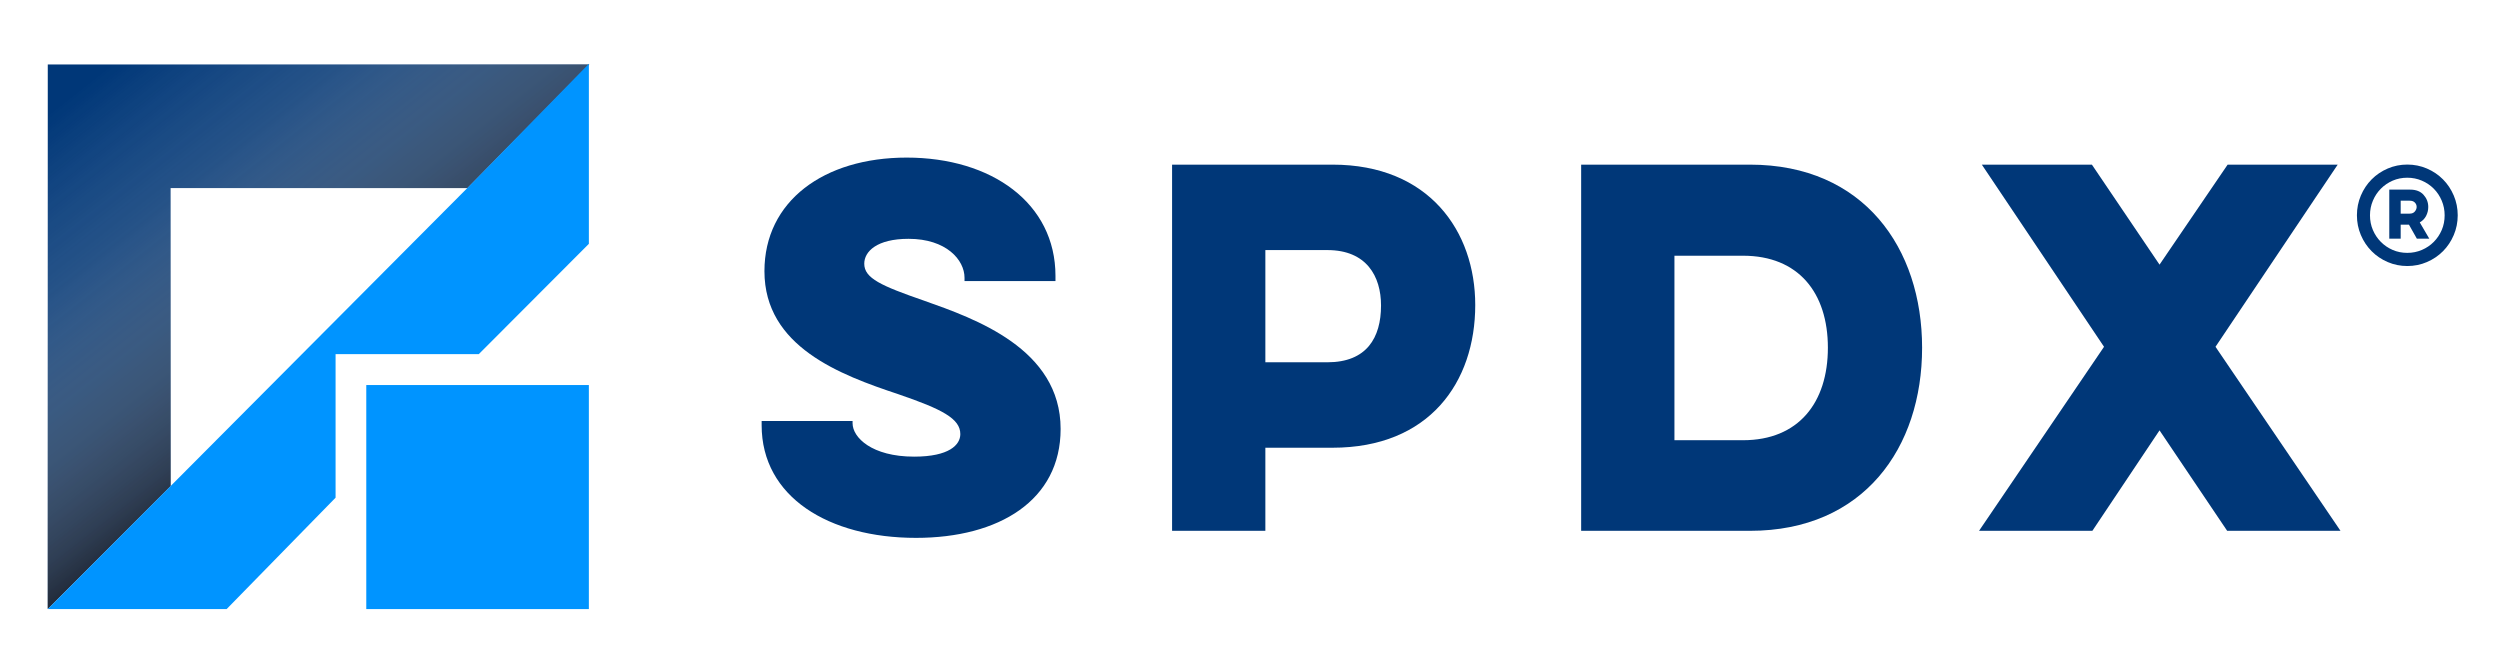
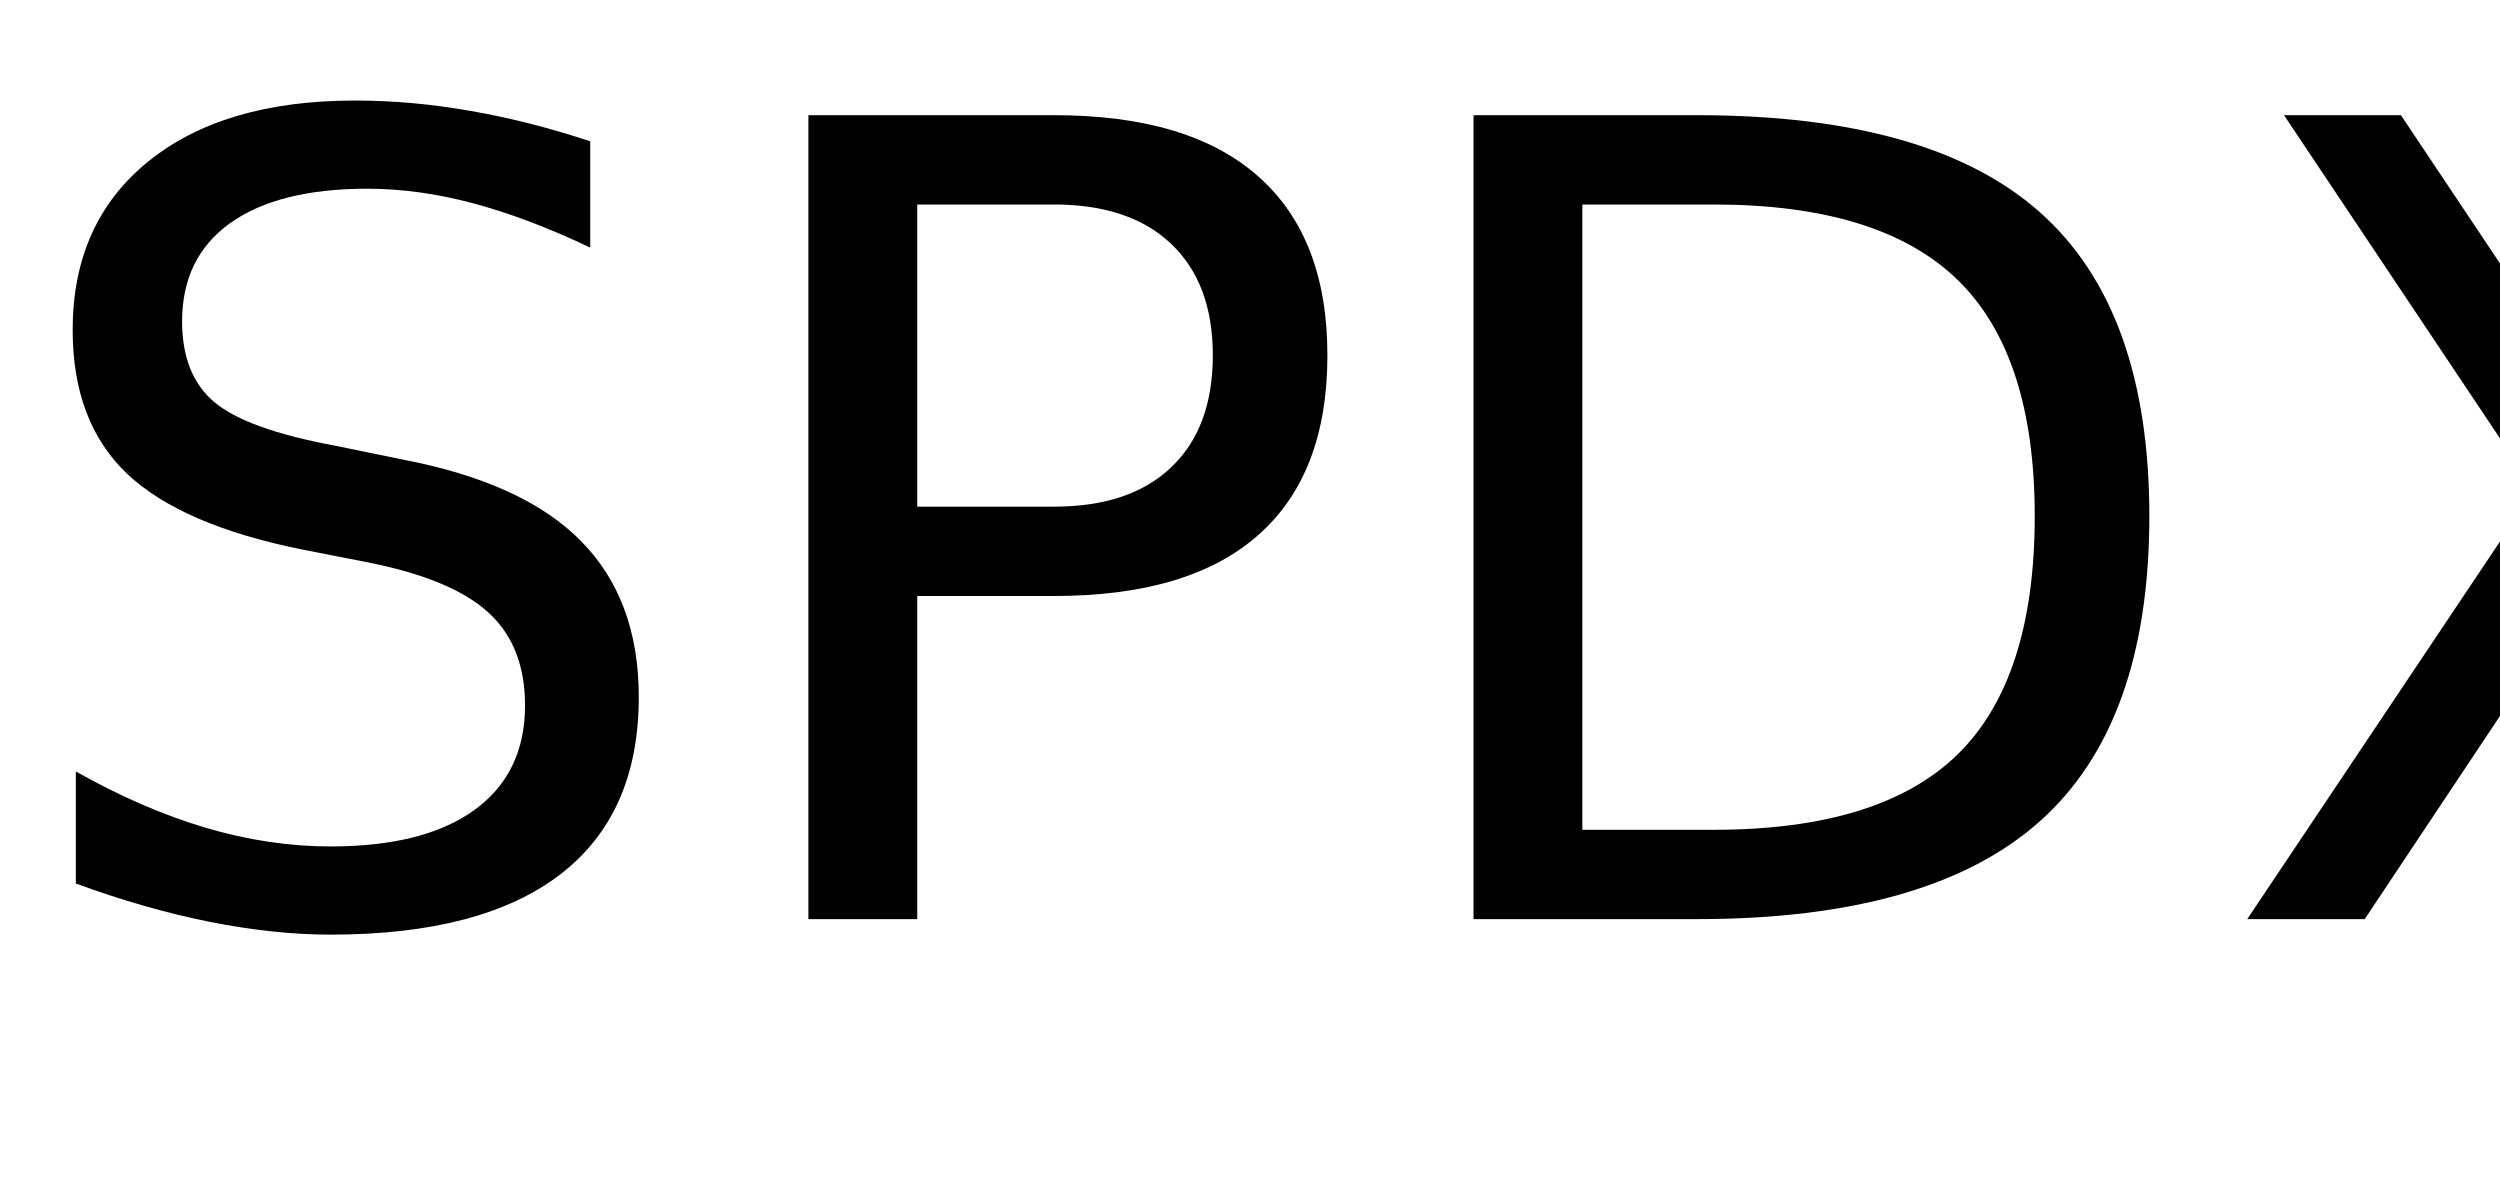
- <svg xmlns="http://www.w3.org/2000/svg" fill="none" viewBox="0 0 195 52">
-   <path d="m66.501 32.835v0.183c0 1.099 1.492 2.6 4.802 2.6 2.728 0 3.602-0.915 3.602-1.758 0-1.208-1.419-1.941-4.838-3.113-4.511-1.501-10.441-3.698-10.441-9.594 0-5.456 4.62-8.861 11.096-8.861 6.621 0 11.605 3.552 11.605 9.228v0.403h-7.094v-0.256c0-1.392-1.419-3.039-4.365-3.039-2.474 0-3.456 0.989-3.456 1.941 0 1.135 1.31 1.721 4.693 2.893 3.929 1.391 10.623 3.735 10.623 9.997 0 5.566-4.802 8.495-11.278 8.495-6.803 0-12.042-3.186-12.042-8.788v-0.33l7.094 1e-4z" fill="#003778" />
-   <path d="m91.422 12.842h12.515c7.531 0 11.132 5.2 11.132 10.949 0 6.042-3.601 11.132-11.132 11.132h-5.239v6.481h-7.276v-28.562zm7.276 6.664v8.752h4.839c3.056 0 4.183-1.904 4.183-4.431 0-2.27-1.127-4.321-4.183-4.321h-4.839z" fill="#003778" />
-   <path d="m123.33 12.842h13.169c8.877 0 13.425 6.518 13.425 14.281 0 7.8-4.548 14.281-13.425 14.281h-13.169v-28.562zm7.276 7.104v14.391h5.348c4.329 0 6.621-2.929 6.621-7.214 0-4.284-2.292-7.177-6.621-7.177h-5.348z" fill="#003778" />
-   <path d="m182.34 12.842-9.531 14.208 9.75 14.354h-8.84l-5.276-7.836-5.238 7.836h-8.84l9.749-14.354-9.531-14.208h8.585l5.275 7.8 5.312-7.8h8.585z" fill="#003778" />
-   <path d="m13.304 14.668h23.146l9.518-9.641h-42.242v42.47l9.579-9.581v-23.248z" fill="#003778" />
-   <path d="m13.304 14.668h23.146l9.518-9.641h-42.242v42.47l9.579-9.581v-23.248z" fill="url(#a)" opacity=".8" />
-   <path d="m36.45 14.668-23.146 23.248-9.579 9.592h13.953l8.497-8.689v-11.196h11.17l8.587-8.605v-14.041l-9.482 9.691z" fill="#0094FF" />
-   <path d="m28.57 30.033v17.475h17.361v-17.475h-17.361z" fill="#0094FF" />
-   <path d="m183.84 16.793c0-0.543 0.102-1.055 0.307-1.539 0.205-0.483 0.486-0.904 0.842-1.262 0.355-0.358 0.773-0.64 1.253-0.847 0.48-0.206 0.989-0.309 1.529-0.309 0.539 0 1.048 0.103 1.528 0.309 0.48 0.206 0.898 0.488 1.254 0.847 0.356 0.358 0.636 0.779 0.841 1.262 0.205 0.483 0.308 0.996 0.308 1.539 0 0.543-0.103 1.056-0.308 1.539-0.205 0.483-0.485 0.904-0.841 1.262-0.356 0.358-0.774 0.641-1.254 0.847-0.48 0.206-0.989 0.309-1.528 0.309-0.54 0-1.049-0.103-1.529-0.309-0.48-0.206-0.898-0.488-1.253-0.847-0.356-0.358-0.637-0.779-0.842-1.262-0.205-0.483-0.307-0.996-0.307-1.539zm1.019 0c0 0.413 0.075 0.795 0.227 1.148 0.15 0.353 0.358 0.662 0.622 0.928 0.264 0.266 0.572 0.475 0.922 0.627 0.351 0.152 0.731 0.228 1.141 0.228 0.398 0 0.776-0.076 1.132-0.228s0.666-0.361 0.93-0.627c0.264-0.266 0.472-0.575 0.623-0.928 0.151-0.352 0.226-0.735 0.226-1.148 0-0.402-0.075-0.781-0.226-1.14s-0.359-0.67-0.623-0.936c-0.264-0.266-0.574-0.475-0.93-0.627-0.356-0.152-0.734-0.228-1.132-0.228-0.41 0-0.79 0.076-1.141 0.228-0.35 0.152-0.658 0.361-0.922 0.627-0.264 0.266-0.472 0.578-0.622 0.936-0.152 0.358-0.227 0.738-0.227 1.14zm3.656 1.824-0.615-1.091h-0.647v1.091h-0.889v-3.826h1.633c0.453 0 0.801 0.136 1.043 0.407 0.243 0.272 0.364 0.586 0.364 0.944 0 0.25-0.056 0.483-0.169 0.7-0.114 0.217-0.278 0.385-0.494 0.505l0.744 1.27h-0.97zm-1.262-2.963v1.01h0.696c0.183 0 0.32-0.057 0.412-0.171s0.138-0.231 0.138-0.35c0-0.13-0.046-0.244-0.138-0.342-0.092-0.098-0.229-0.147-0.412-0.147h-0.696z" fill="#003778" />
+ <svg xmlns="http://www.w3.org/2000/svg" xmlns:xlink="http://www.w3.org/1999/xlink" width="136" height="65" viewBox="0 0 136 65">
  <defs>
-     <linearGradient id="a" x1="8.486" x2="27.703" y1="5.208" y2="29.618" gradientUnits="userSpaceOnUse">
-       <stop stop-color="#fff" stop-opacity="0" offset="0" />
-       <stop stop-color="#CDCCCC" stop-opacity=".227" offset=".349" />
-       <stop stop-color="#454142" stop-opacity=".847" offset=".889" />
-       <stop stop-color="#231F20" offset="1" />
-     </linearGradient>
+     <g>
+       <g id="glyph-0-0">
+         <path d="M 32.109 -42.312 L 32.109 -36.531 C 29.859 -37.602 27.738 -38.406 25.75 -38.938 C 23.758 -39.469 21.836 -39.734 19.984 -39.734 C 16.754 -39.734 14.266 -39.109 12.516 -37.859 C 10.773 -36.609 9.906 -34.828 9.906 -32.516 C 9.906 -30.586 10.484 -29.129 11.641 -28.141 C 12.805 -27.148 15.008 -26.352 18.25 -25.75 L 21.828 -25.016 C 26.242 -24.18 29.5 -22.703 31.594 -20.578 C 33.695 -18.461 34.75 -15.629 34.75 -12.078 C 34.75 -7.836 33.328 -4.625 30.484 -2.438 C 27.641 -0.25 23.473 0.844 17.984 0.844 C 15.922 0.844 13.719 0.609 11.375 0.141 C 9.039 -0.328 6.625 -1.02 4.125 -1.938 L 4.125 -8.031 C 6.531 -6.676 8.883 -5.656 11.188 -4.969 C 13.5 -4.289 15.766 -3.953 17.984 -3.953 C 21.367 -3.953 23.977 -4.613 25.812 -5.938 C 27.645 -7.27 28.562 -9.164 28.562 -11.625 C 28.562 -13.781 27.898 -15.461 26.578 -16.672 C 25.266 -17.879 23.102 -18.785 20.094 -19.391 L 16.5 -20.094 C 12.082 -20.977 8.883 -22.359 6.906 -24.234 C 4.938 -26.109 3.953 -28.711 3.953 -32.047 C 3.953 -35.922 5.312 -38.969 8.031 -41.188 C 10.758 -43.414 14.52 -44.531 19.312 -44.531 C 21.363 -44.531 23.453 -44.344 25.578 -43.969 C 27.703 -43.602 29.879 -43.051 32.109 -42.312 Z M 32.109 -42.312 " />
+       </g>
+       <g id="glyph-0-1">
+         <path d="M 11.812 -38.875 L 11.812 -22.438 L 19.25 -22.438 C 22 -22.438 24.125 -23.148 25.625 -24.578 C 27.133 -26.004 27.891 -28.035 27.891 -30.672 C 27.891 -33.285 27.133 -35.305 25.625 -36.734 C 24.125 -38.16 22 -38.875 19.25 -38.875 Z M 5.891 -43.734 L 19.25 -43.734 C 24.156 -43.734 27.859 -42.625 30.359 -40.406 C 32.867 -38.195 34.125 -34.953 34.125 -30.672 C 34.125 -26.359 32.867 -23.098 30.359 -20.891 C 27.859 -18.68 24.156 -17.578 19.25 -17.578 L 11.812 -17.578 L 11.812 0 L 5.891 0 Z M 5.891 -43.734 " />
+       </g>
+       <g id="glyph-0-2">
+         <path d="M 11.812 -38.875 L 11.812 -4.859 L 18.953 -4.859 C 24.992 -4.859 29.414 -6.223 32.219 -8.953 C 35.02 -11.691 36.422 -16.016 36.422 -21.922 C 36.422 -27.773 35.02 -32.062 32.219 -34.781 C 29.414 -37.508 24.992 -38.875 18.953 -38.875 Z M 5.891 -43.734 L 18.047 -43.734 C 26.523 -43.734 32.742 -41.973 36.703 -38.453 C 40.672 -34.93 42.656 -29.422 42.656 -21.922 C 42.656 -14.379 40.66 -8.836 36.672 -5.297 C 32.691 -1.766 26.484 0 18.047 0 L 5.891 0 Z M 5.891 -43.734 " />
+       </g>
+       <g id="glyph-0-3">
+         <path d="M 3.781 -43.734 L 10.141 -43.734 L 21 -27.484 L 31.938 -43.734 L 38.297 -43.734 L 24.234 -22.734 L 39.234 0 L 32.875 0 L 20.562 -18.609 L 8.172 0 L 1.781 0 L 17.406 -23.344 Z M 3.781 -43.734 " />
+       </g>
+     </g>
  </defs>
+   <g fill="rgb(0%, 0%, 0%)" fill-opacity="1">
+     <use xlink:href="#glyph-0-0" x="0" y="50" />
+     <use xlink:href="#glyph-0-1" x="38.086" y="50" />
+     <use xlink:href="#glyph-0-2" x="74.268" y="50" />
+     <use xlink:href="#glyph-0-3" x="120.469" y="50" />
+   </g>
</svg>
